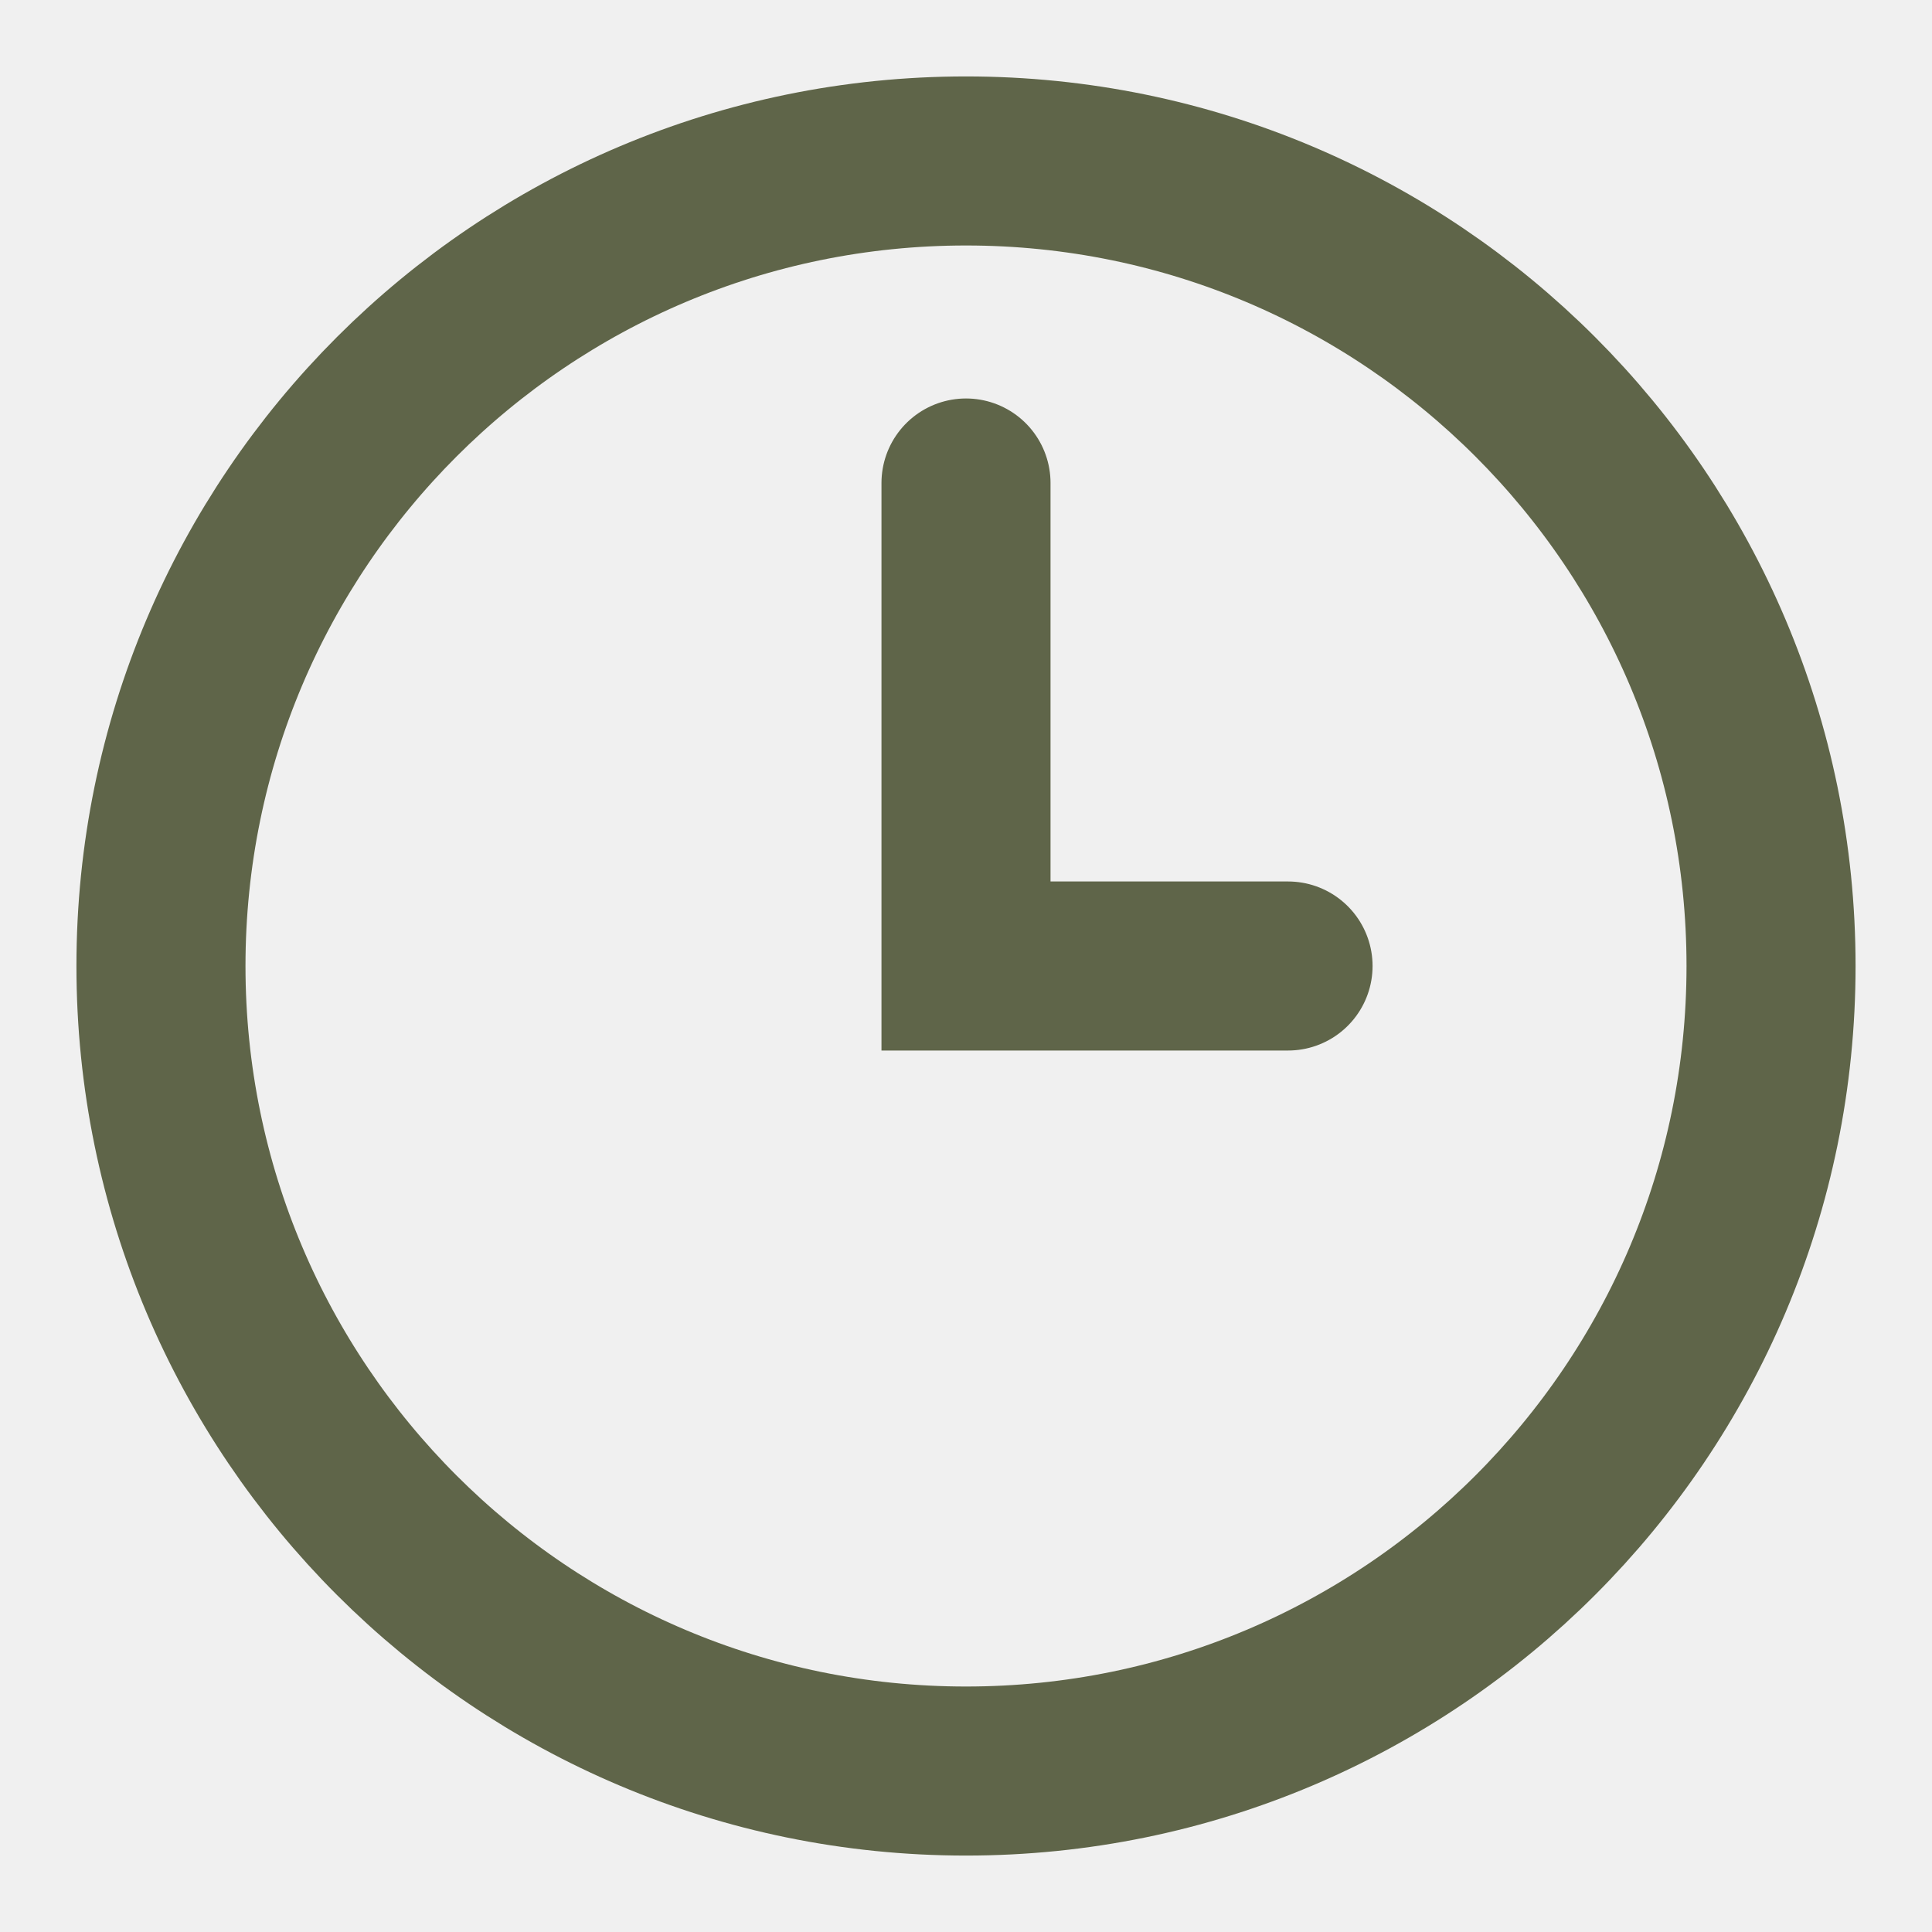
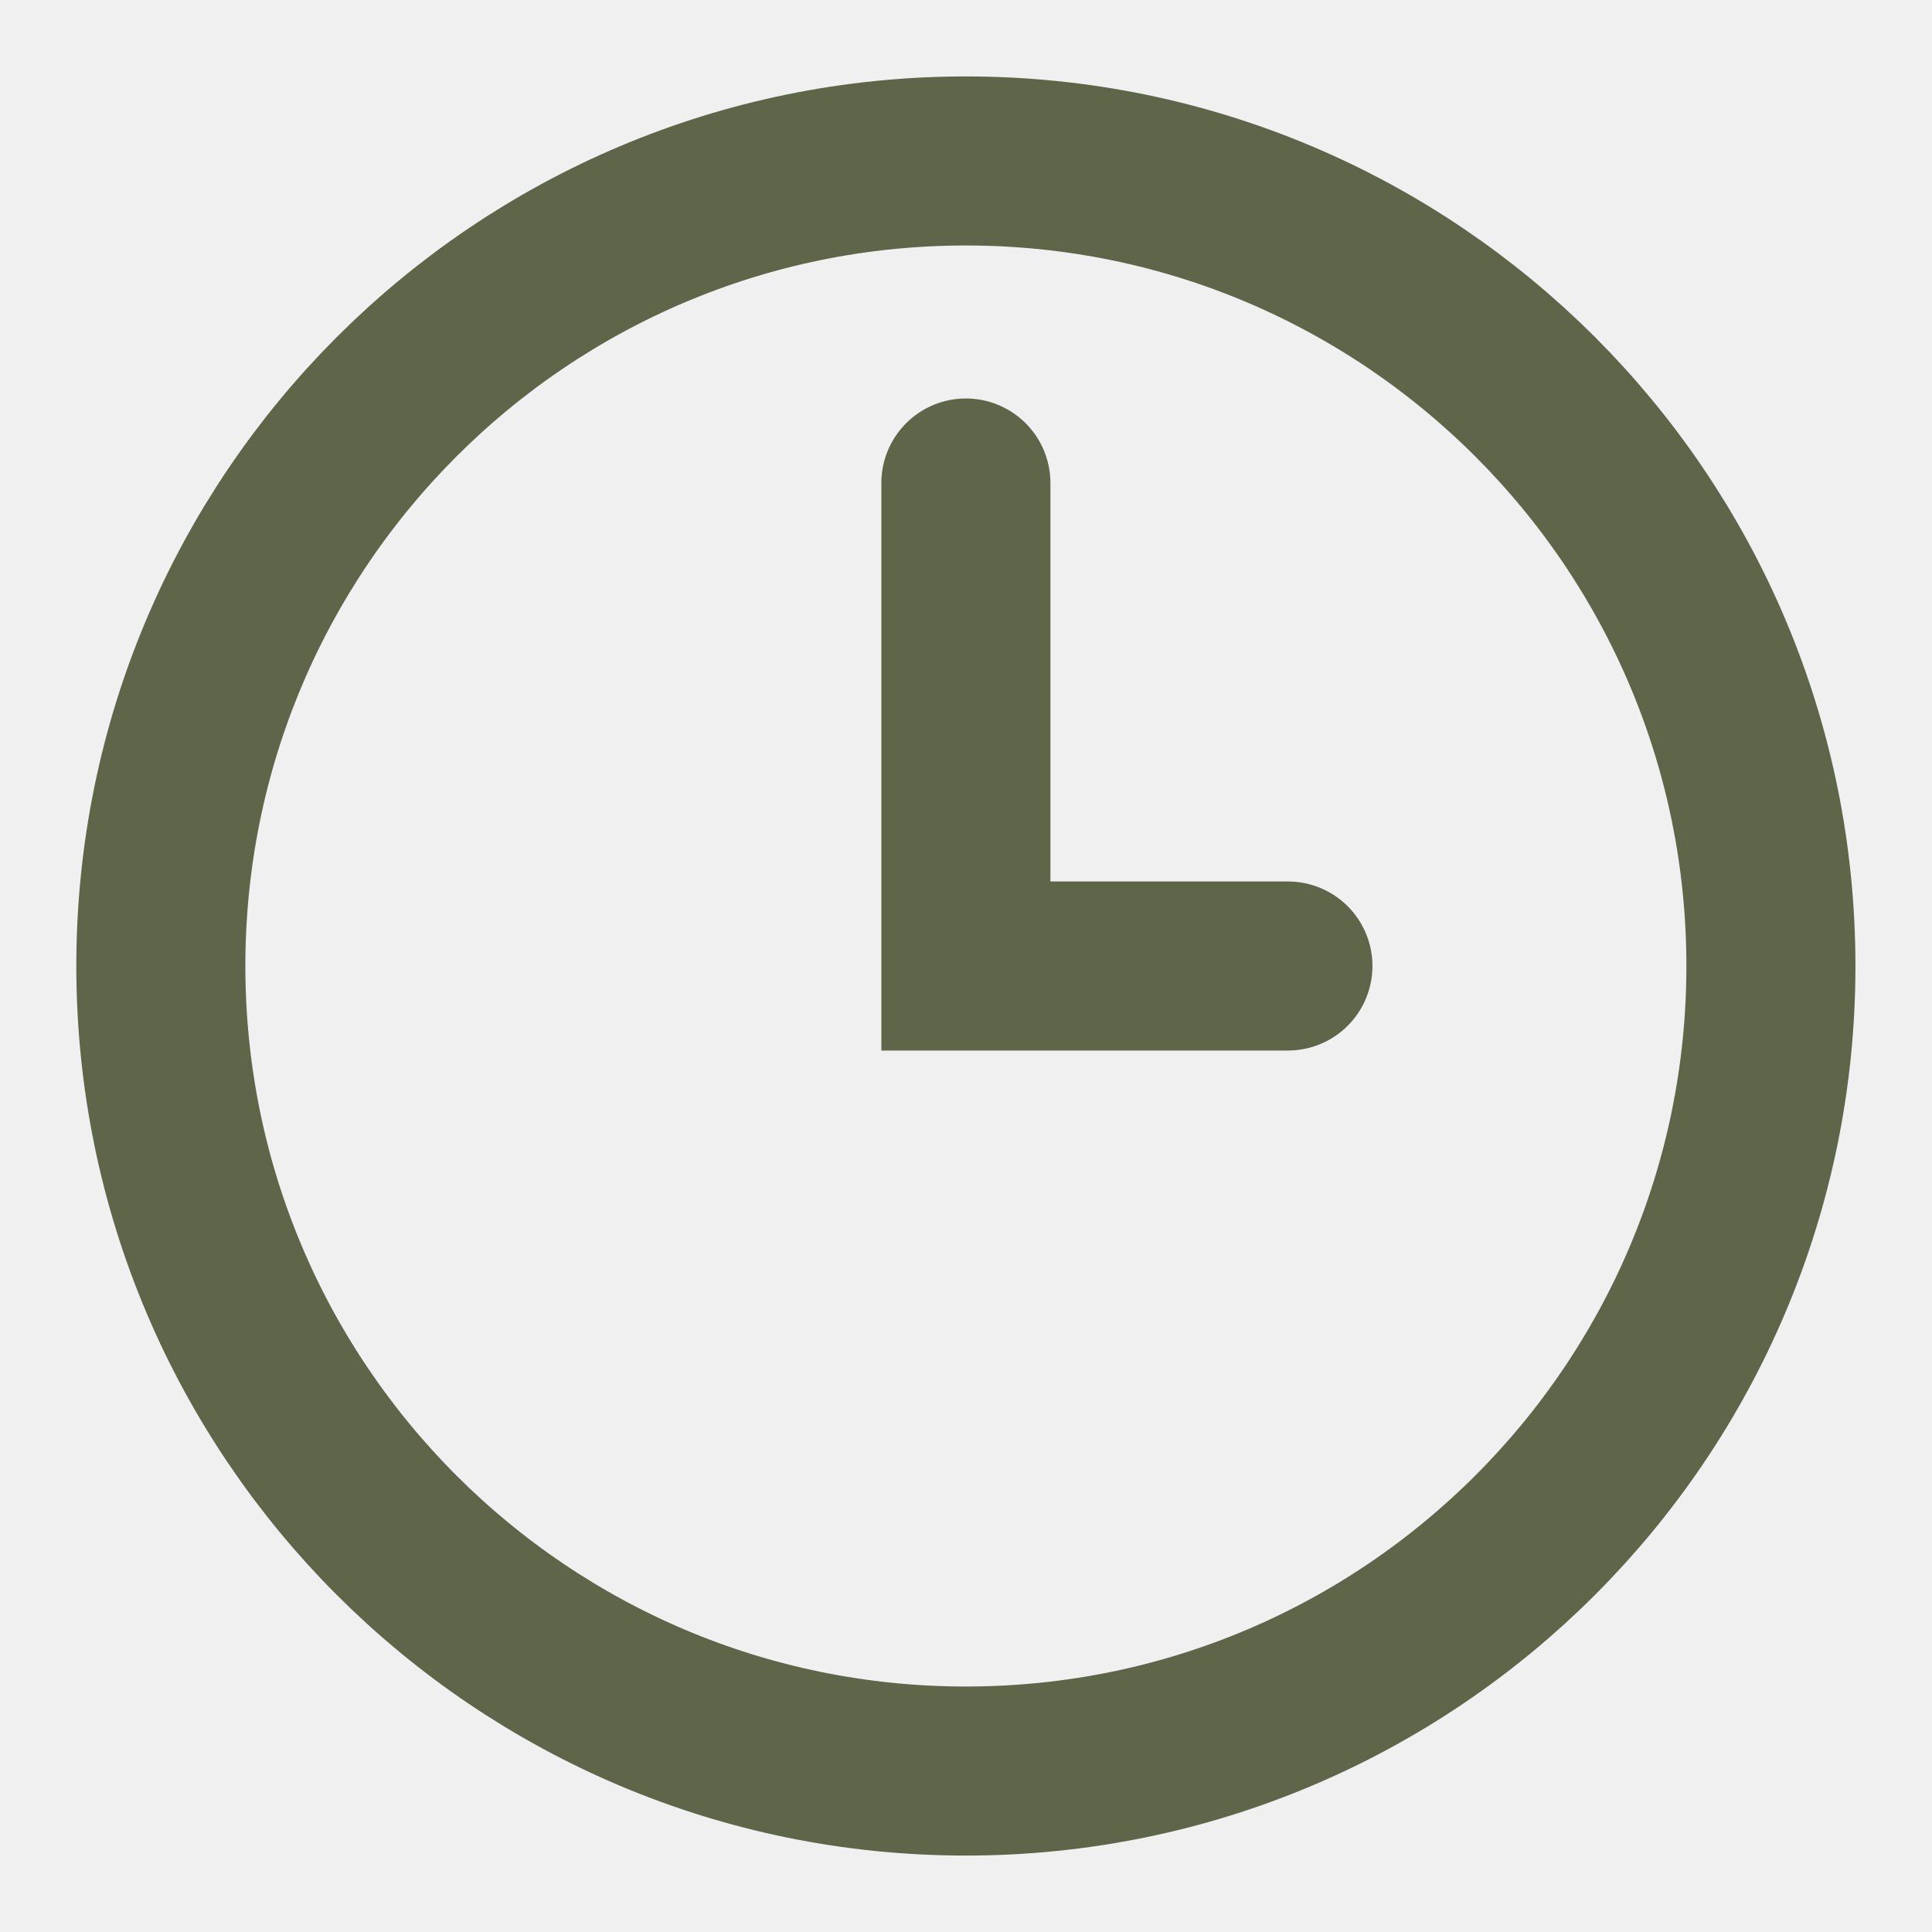
- <svg xmlns="http://www.w3.org/2000/svg" preserveAspectRatio="none" overflow="visible" style="display: block;" width="16" height="16" viewBox="0 0 16 16" fill="none">
-   <g id="clock-3" clip-path="url(#clip0_0_102)">
-     <path id="Vector" d="M8 4V8H10.667M14.667 8C14.667 11.682 11.682 14.667 8 14.667C4.318 14.667 1.333 11.682 1.333 8C1.333 4.318 4.318 1.333 8 1.333C11.682 1.333 14.667 4.318 14.667 8Z" stroke="#5F6549" stroke-width="1.4" stroke-linecap="round" />
+ <svg xmlns="http://www.w3.org/2000/svg" width="16" height="16" viewBox="0 0 16 16" fill="none">
+   <g clip-path="url(#clip0_40000109_13181)">
+     <path d="M7.999 4V8H10.666M14.666 8C14.666 11.682 11.681 14.667 7.999 14.667C4.317 14.667 1.332 11.682 1.332 8C1.332 4.318 4.317 1.333 7.999 1.333C11.681 1.333 14.666 4.318 14.666 8Z" stroke="#5F6549" stroke-width="1.4" stroke-linecap="round" />
  </g>
  <defs>
-     <clipPath id="clip0_0_102">
+     <clipPath id="clip0_40000109_13181">
      <rect width="16" height="16" fill="white" />
    </clipPath>
  </defs>
</svg>
